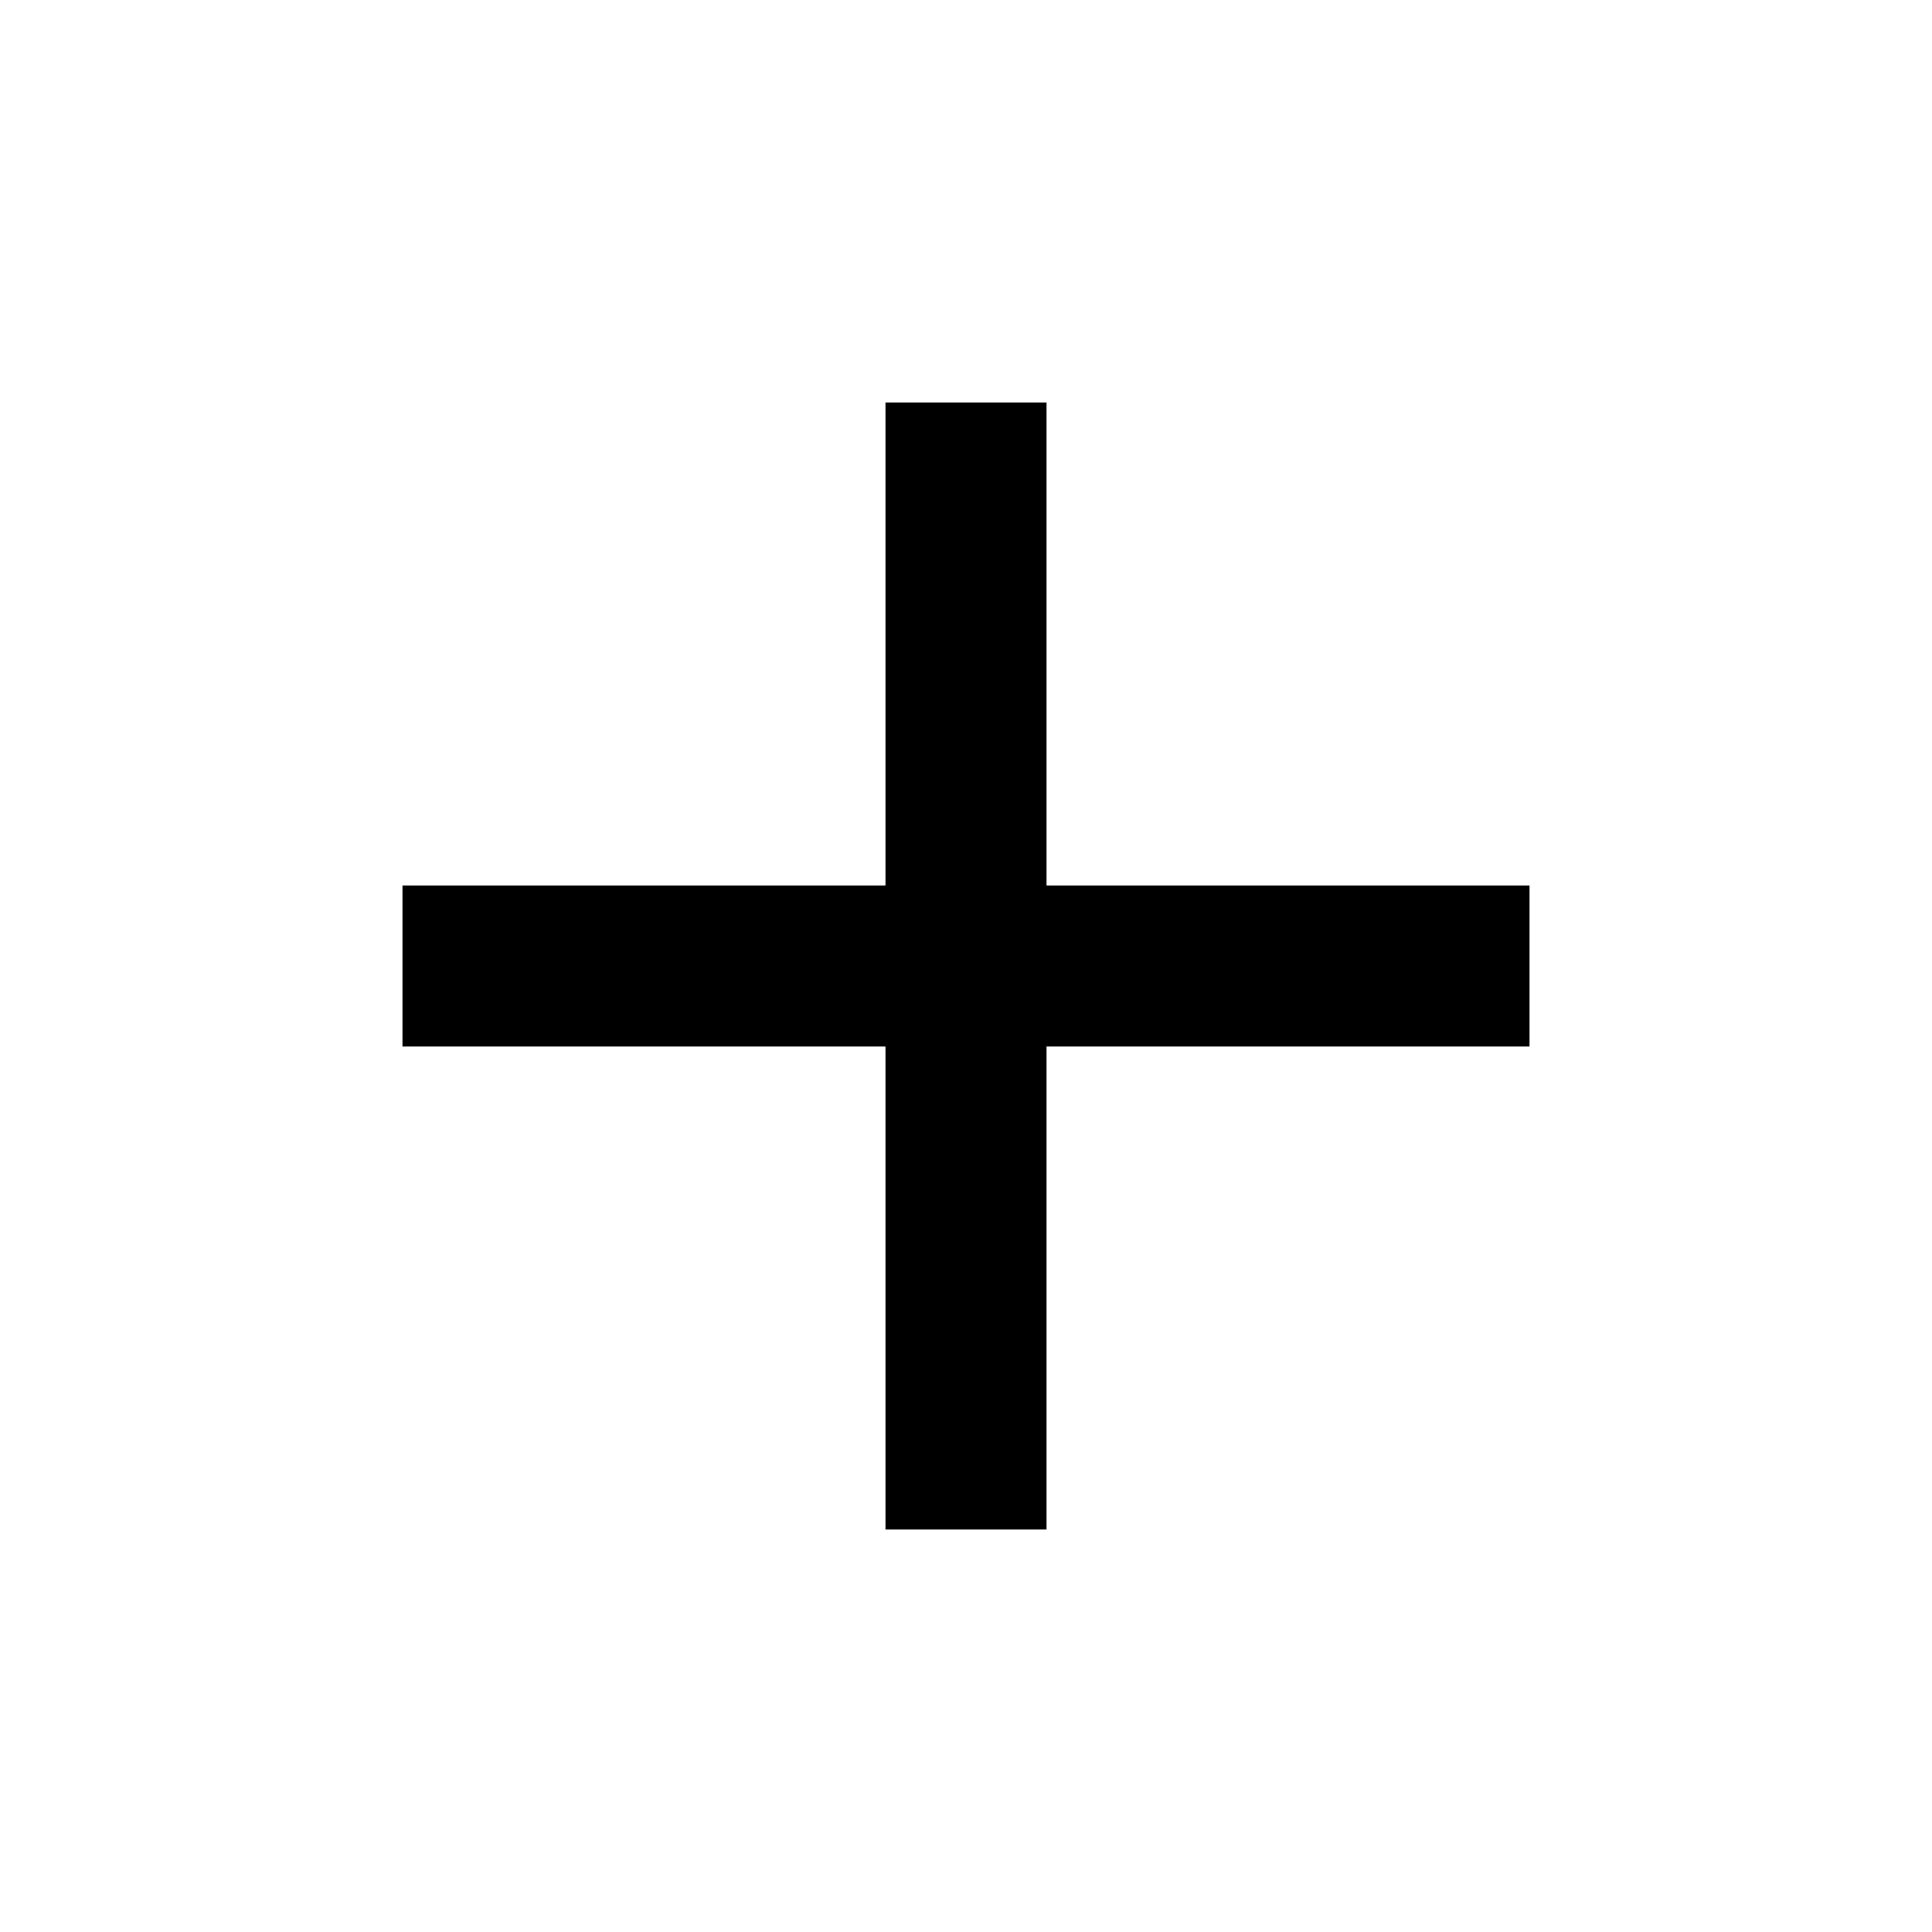
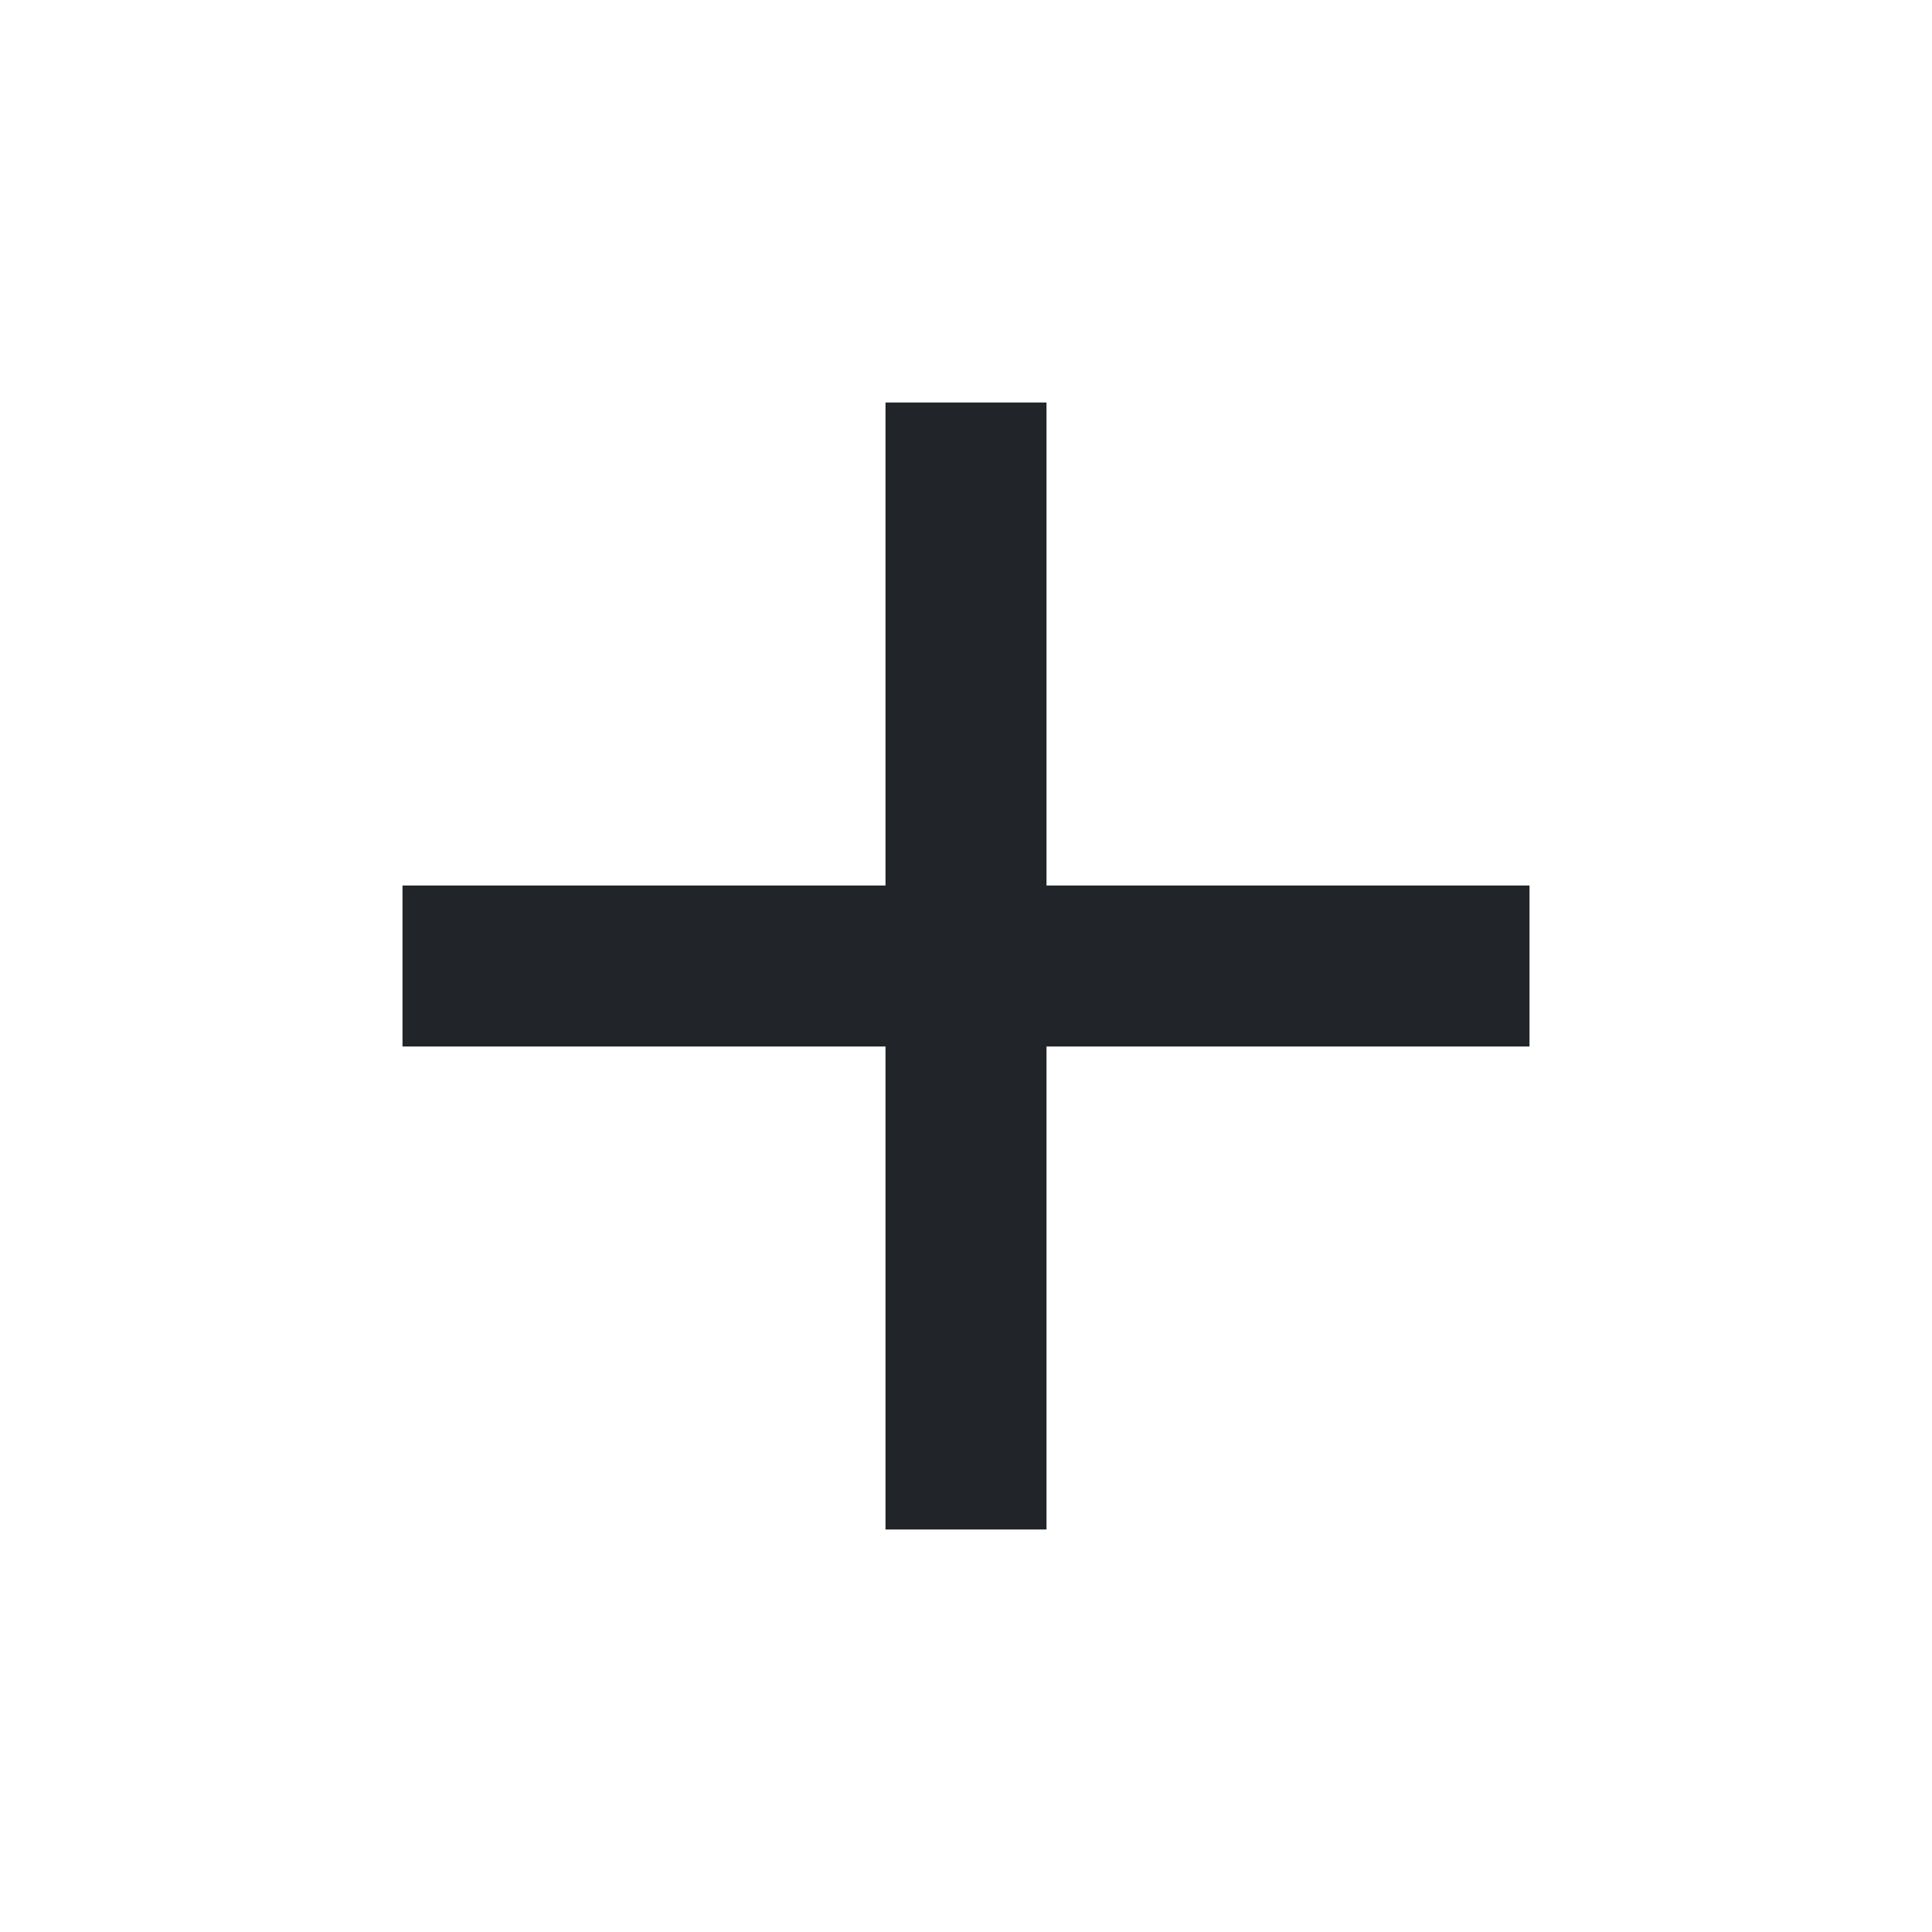
- <svg xmlns="http://www.w3.org/2000/svg" height="36px" viewBox="0 0 24 24" width="36px" fill="#000000">
+ <svg xmlns="http://www.w3.org/2000/svg" height="36px" viewBox="0 0 24 24" width="36px" fill="#212529">
  <path d="M0 0h24v24H0z" fill="none" />
  <path d="M19 13h-6v6h-2v-6H5v-2h6V5h2v6h6v2z" />
</svg>
